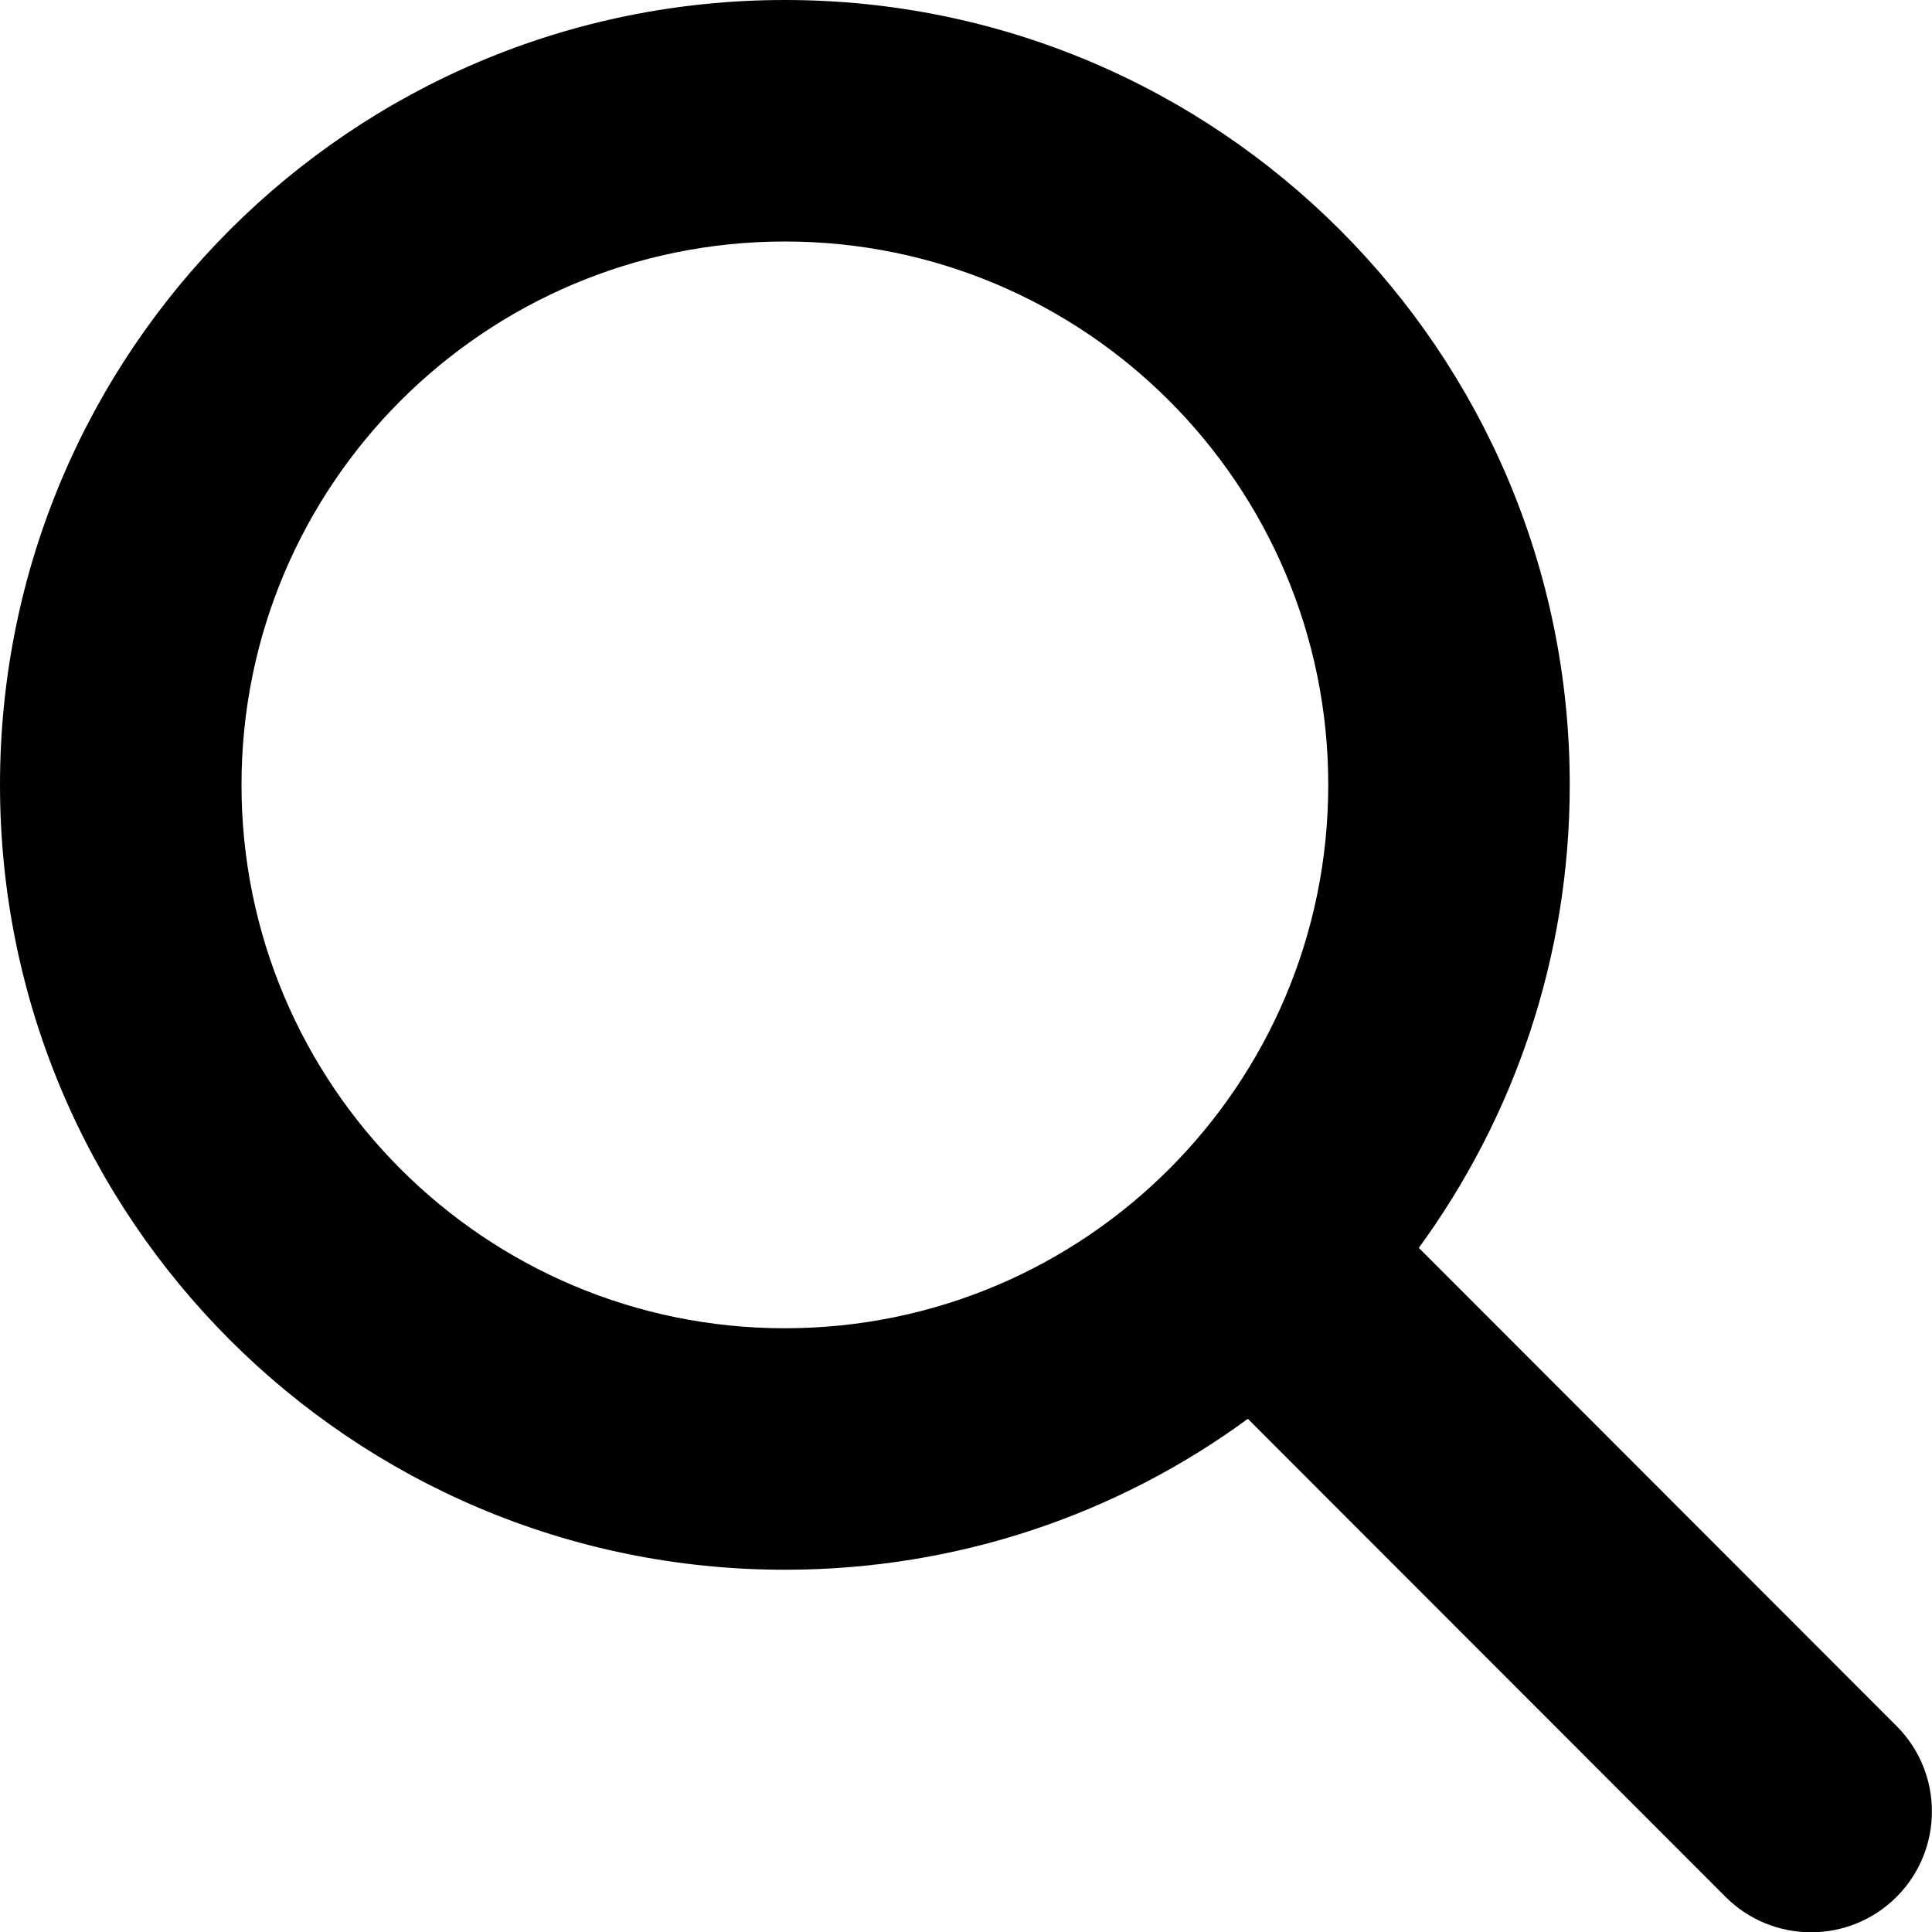
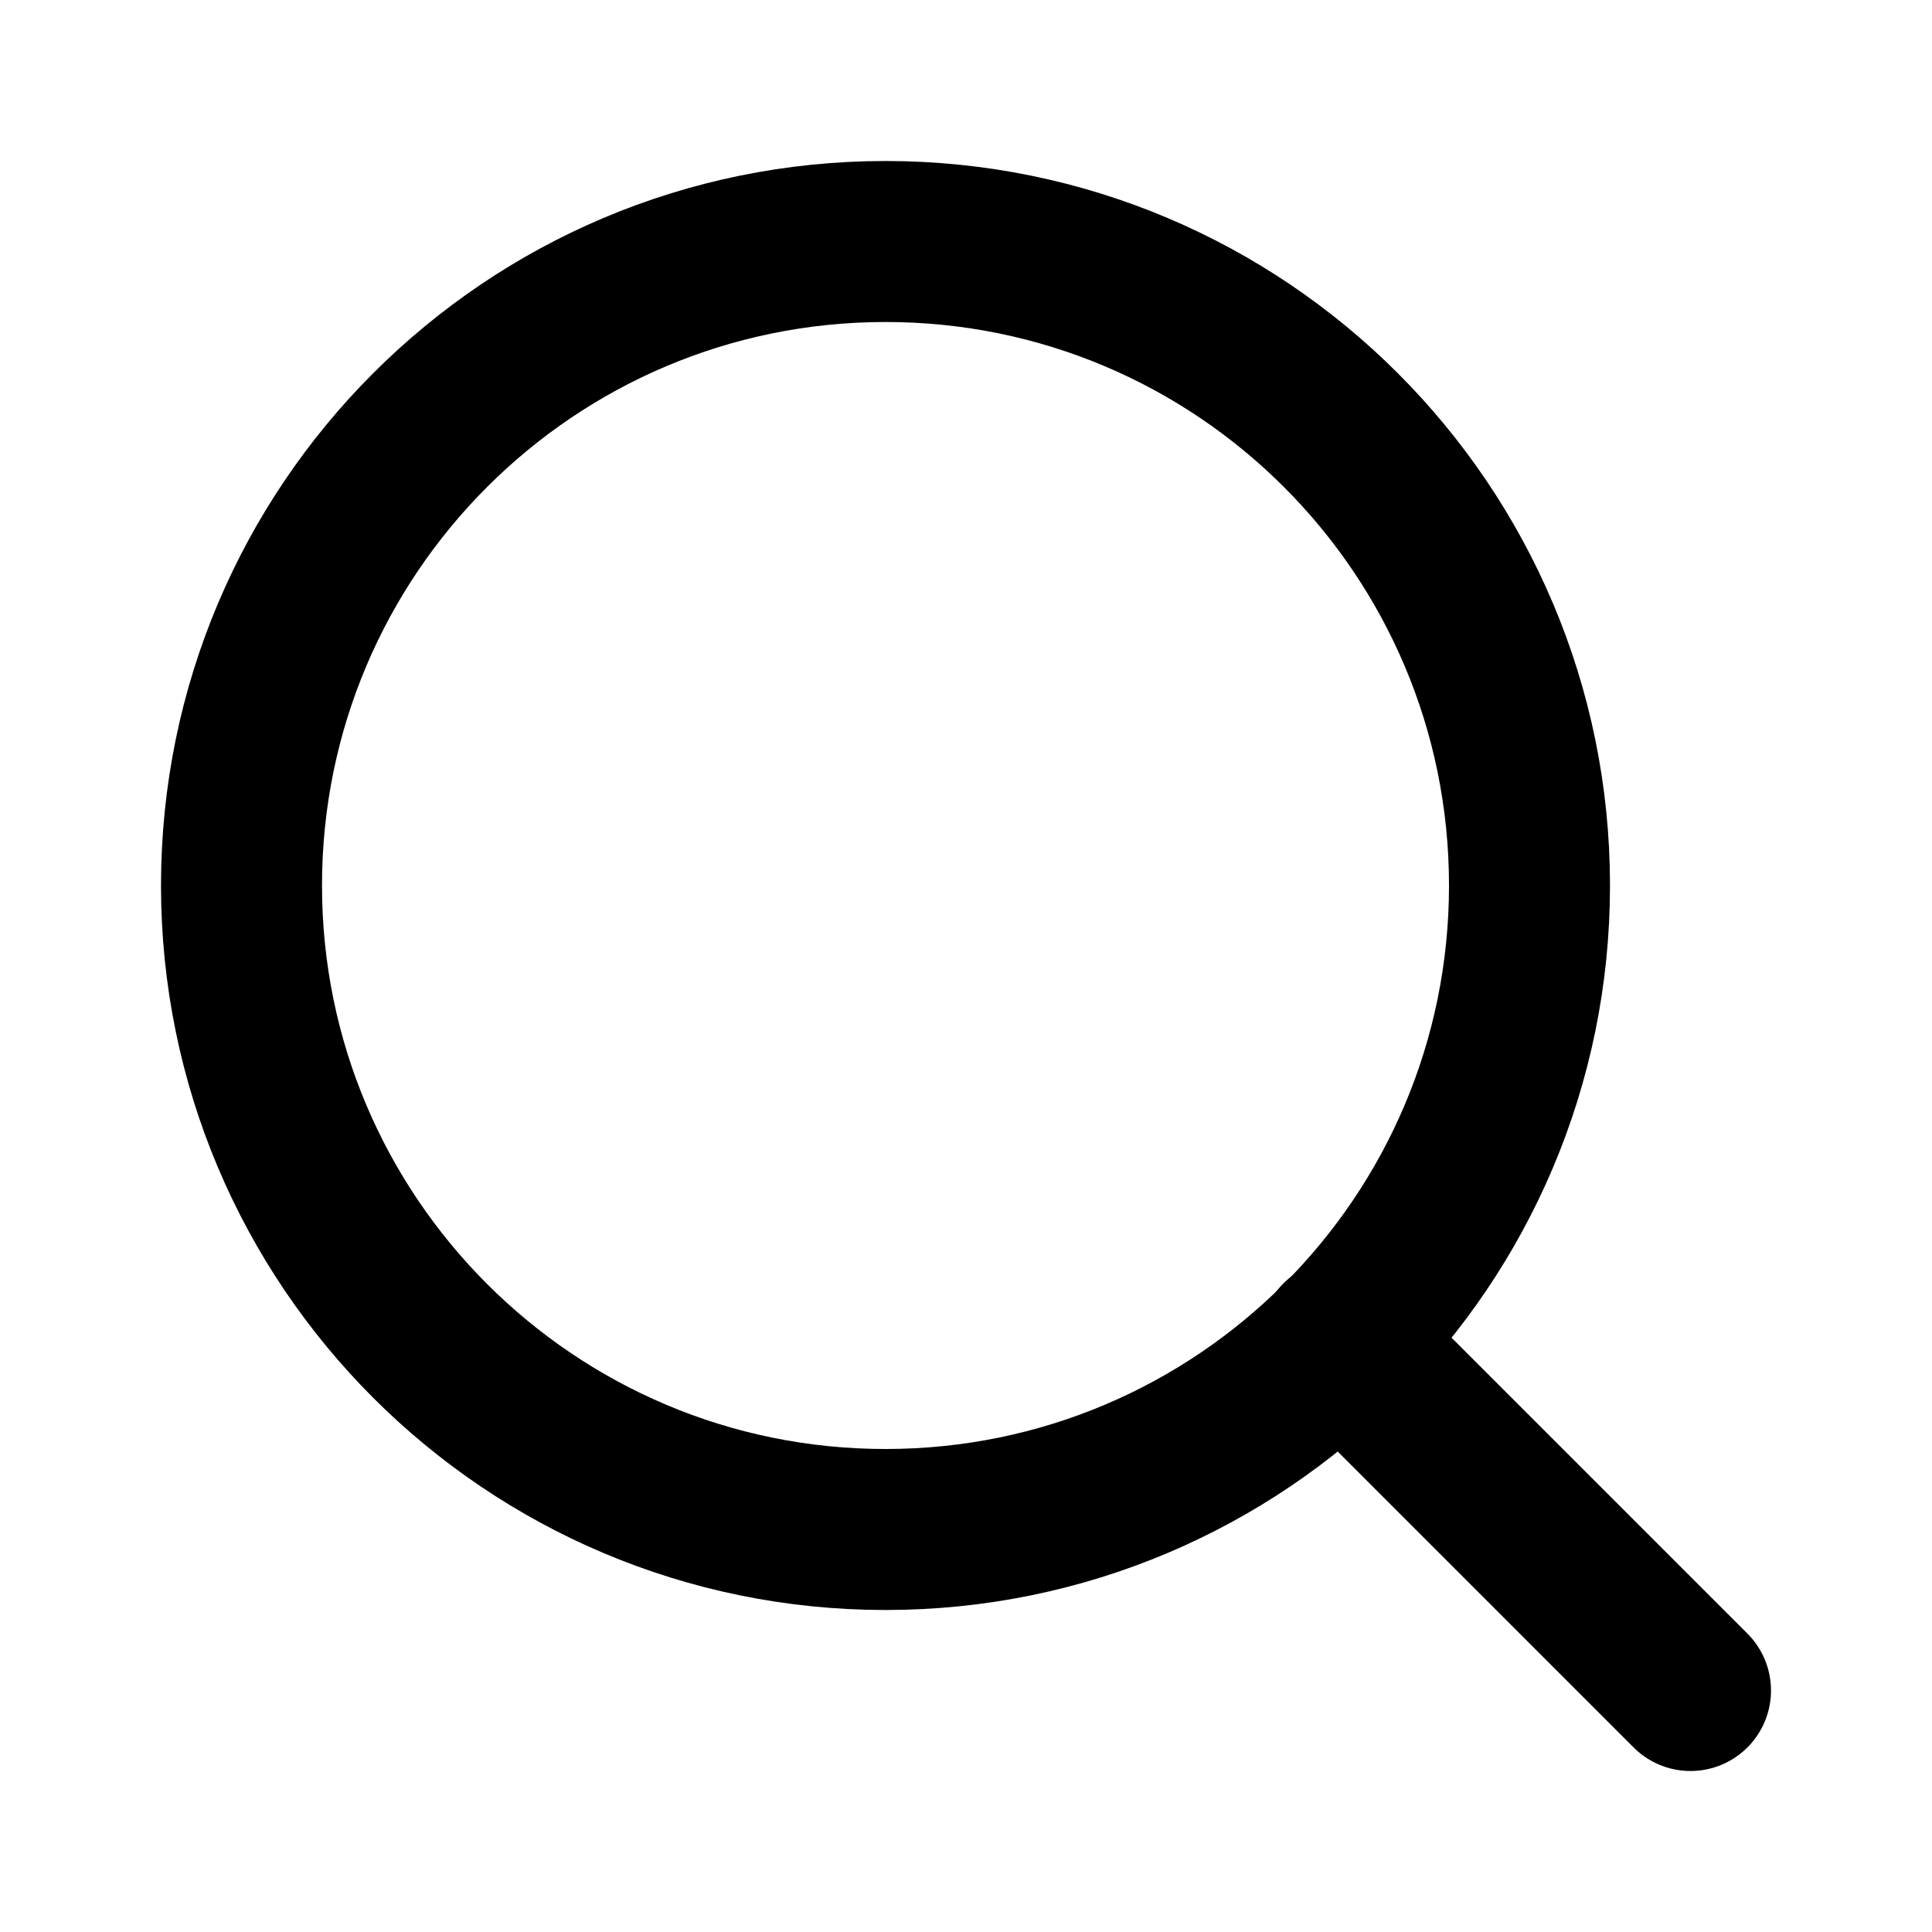
- <svg xmlns="http://www.w3.org/2000/svg" viewBox="0 0 512 512">
-   <path d="M416 208c0 45.9-14.9 88.3-40 122.7L502.6 457.4c12.5 12.5 12.5 32.8 0 45.3s-32.8 12.5-45.3 0L330.7 376c-34.4 25.2-76.8 40-122.7 40C93.1 416 0 322.9 0 208S93.1 0 208 0S416 93.1 416 208zM208 352a144 144 0 1 0 0-288 144 144 0 1 0 0 288z" />
+ <svg xmlns="http://www.w3.org/2000/svg" width="24" height="24" viewBox="0 0 24 24" fill="none" stroke="currentColor" stroke-width="2" stroke-linecap="round" stroke-linejoin="round" class="feather feather-search">
+   <circle cx="11" cy="11" r="8" />
+   <line x1="21" y1="21" x2="16.65" y2="16.65" />
</svg>
